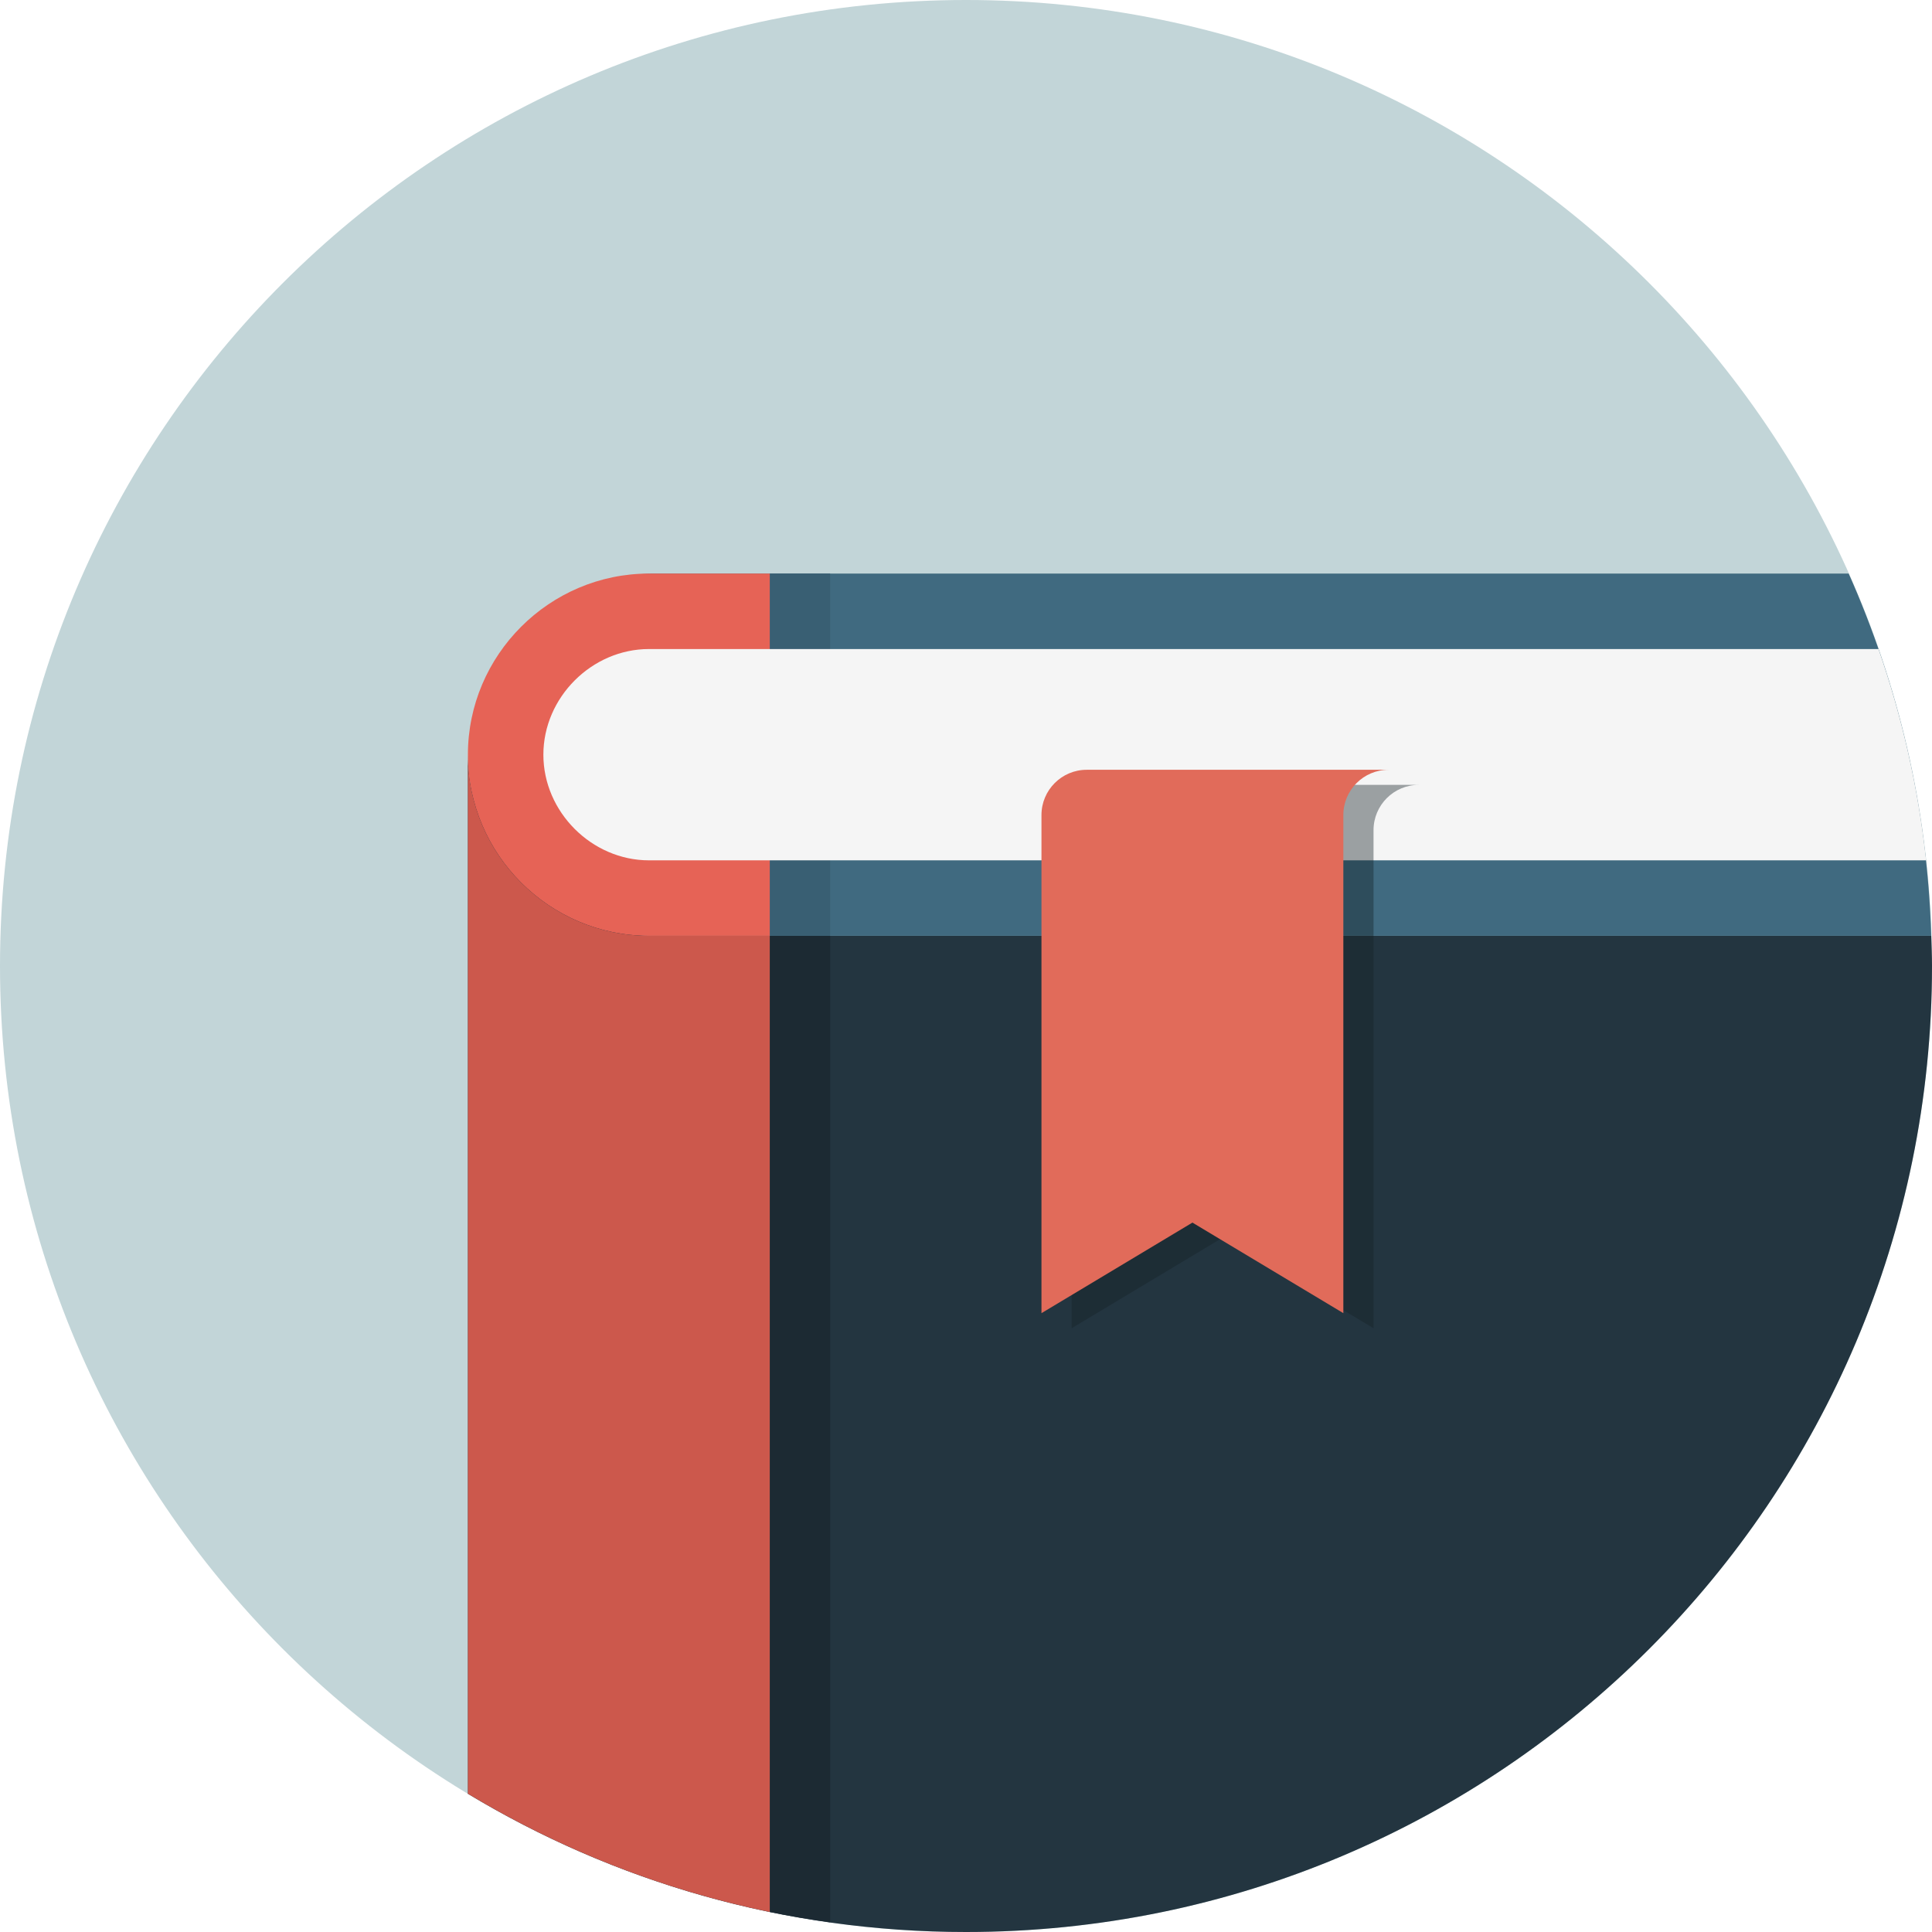
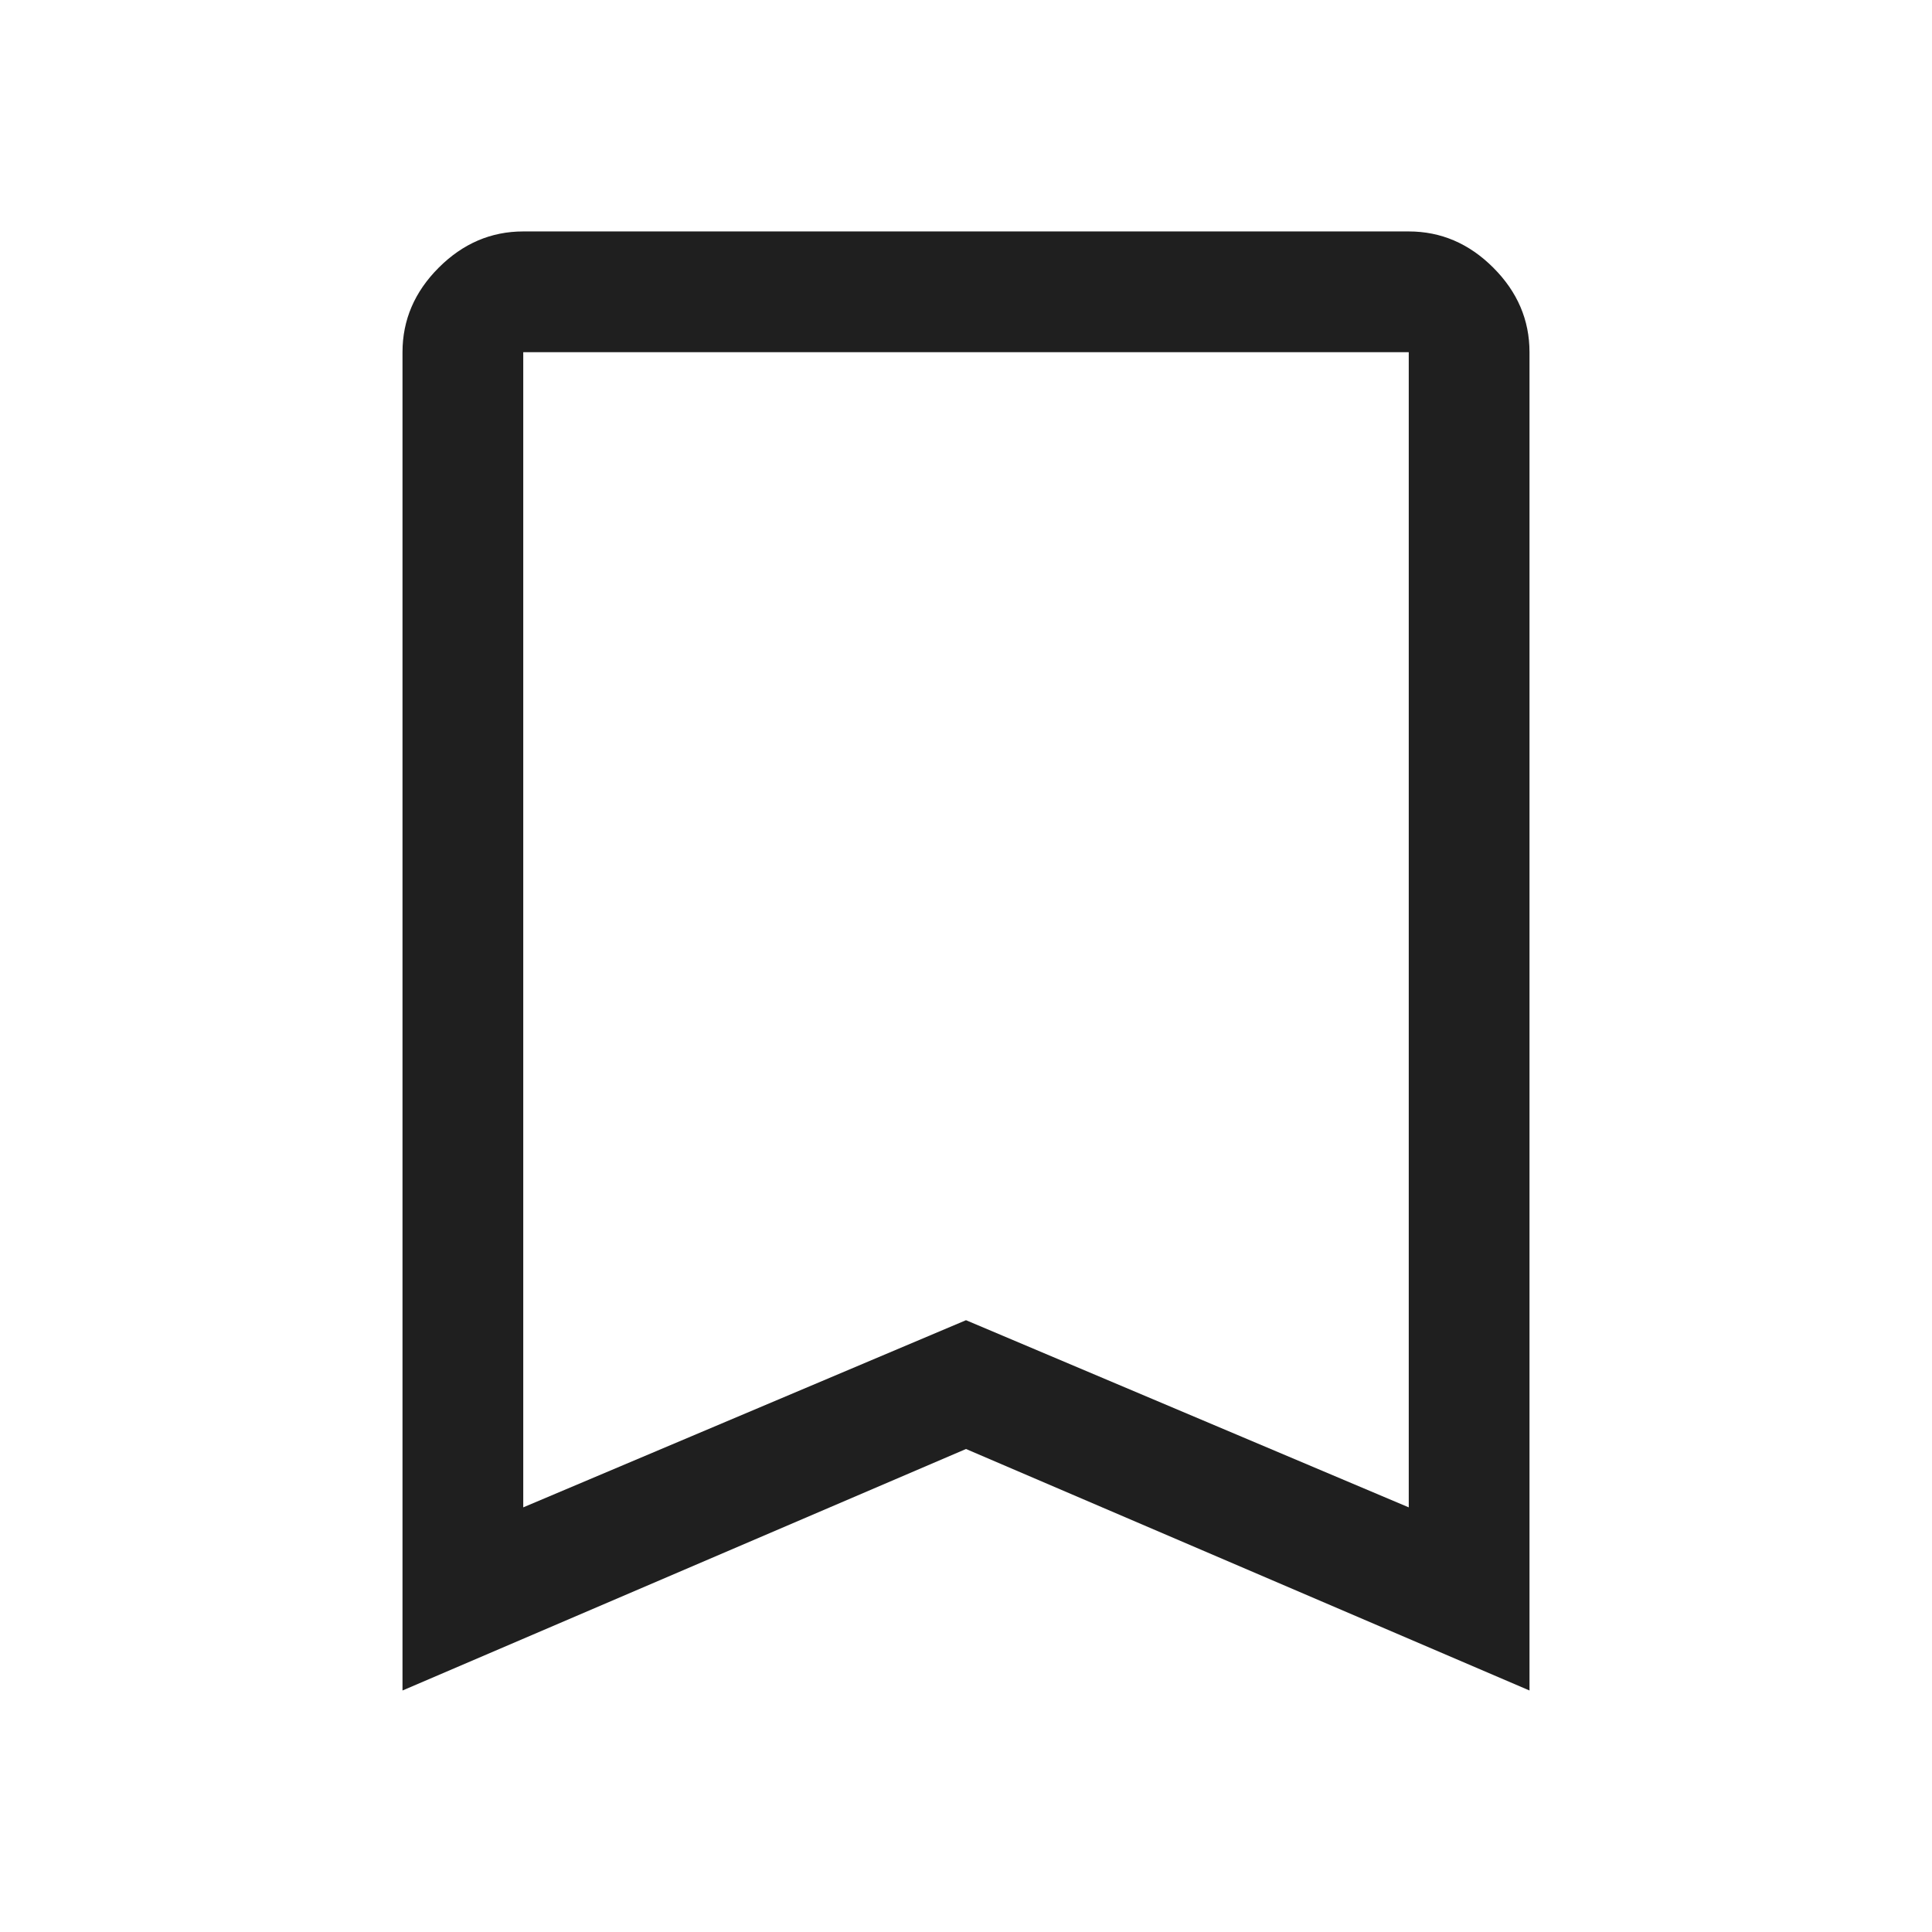
- <svg xmlns="http://www.w3.org/2000/svg" version="1.1" id="Layer_1" viewBox="0 0 512 512" xml:space="preserve">
-   <circle style="fill:#C2D5D8;" cx="256" cy="256" r="256" />
-   <path style="fill:#233540;" d="M511.796,248H174c-26.4,0-50-21.6-50-48v96v179.364C162.548,498.608,207.708,512,256,512  c141.384,0,256-114.616,256-256C512,253.316,511.884,250.664,511.796,248z" />
-   <path style="fill:#1C2A33;" d="M204,506.704c5.264,1.088,10.616,1.968,16,2.728V248h-16V506.704z" />
-   <path style="fill:#406A80;" d="M489.916,152H174c-26.4,0-48,21.6-48,48s21.6,48,48,48h337.796  C510.752,213.896,503.044,181.484,489.916,152z" />
-   <rect x="204" y="152" style="fill:#395F73;" width="16" height="96" />
-   <path style="fill:#E66356;" d="M172,248h32v-96h-32c-26.4,0-48,21.6-48,48S145.6,248,172,248z" />
-   <path style="fill:#F5F5F5;" d="M497.828,172H172c-15.176,0-28,12.824-28,28s12.824,28,28,28h338.444  C508.336,208.592,504.028,189.856,497.828,172z" />
-   <path style="fill:#CC584C;" d="M124,200v96v179.364c24.324,14.668,51.28,25.416,80,31.34V248h-32C145.6,248,124,226.4,124,200z" />
-   <path style="opacity:0.4;fill:#152026;enable-background:new    ;" d="M364,352V220c0-6.628,5.372-12,12-12h-80  c-6.628,0-12,5.372-12,12v132l40-24L364,352z" />
-   <path style="fill:#E16B5A;" d="M356,348V216c0-6.628,5.372-12,12-12h-80c-6.628,0-12,5.372-12,12v132l40-24L356,348z" />
+ <svg xmlns="http://www.w3.org/2000/svg" height="48px" viewBox="0 -960 960 960" width="48px" fill="#1f1f1f">
+   <path d="M200-120v-665q0-24 18-42t42-18h440q24 0 42 18t18 42v665L480-240 200-120Zm60-91 220-93 220 93v-574H260v574Zm0-574h440-440Z" />
</svg>
